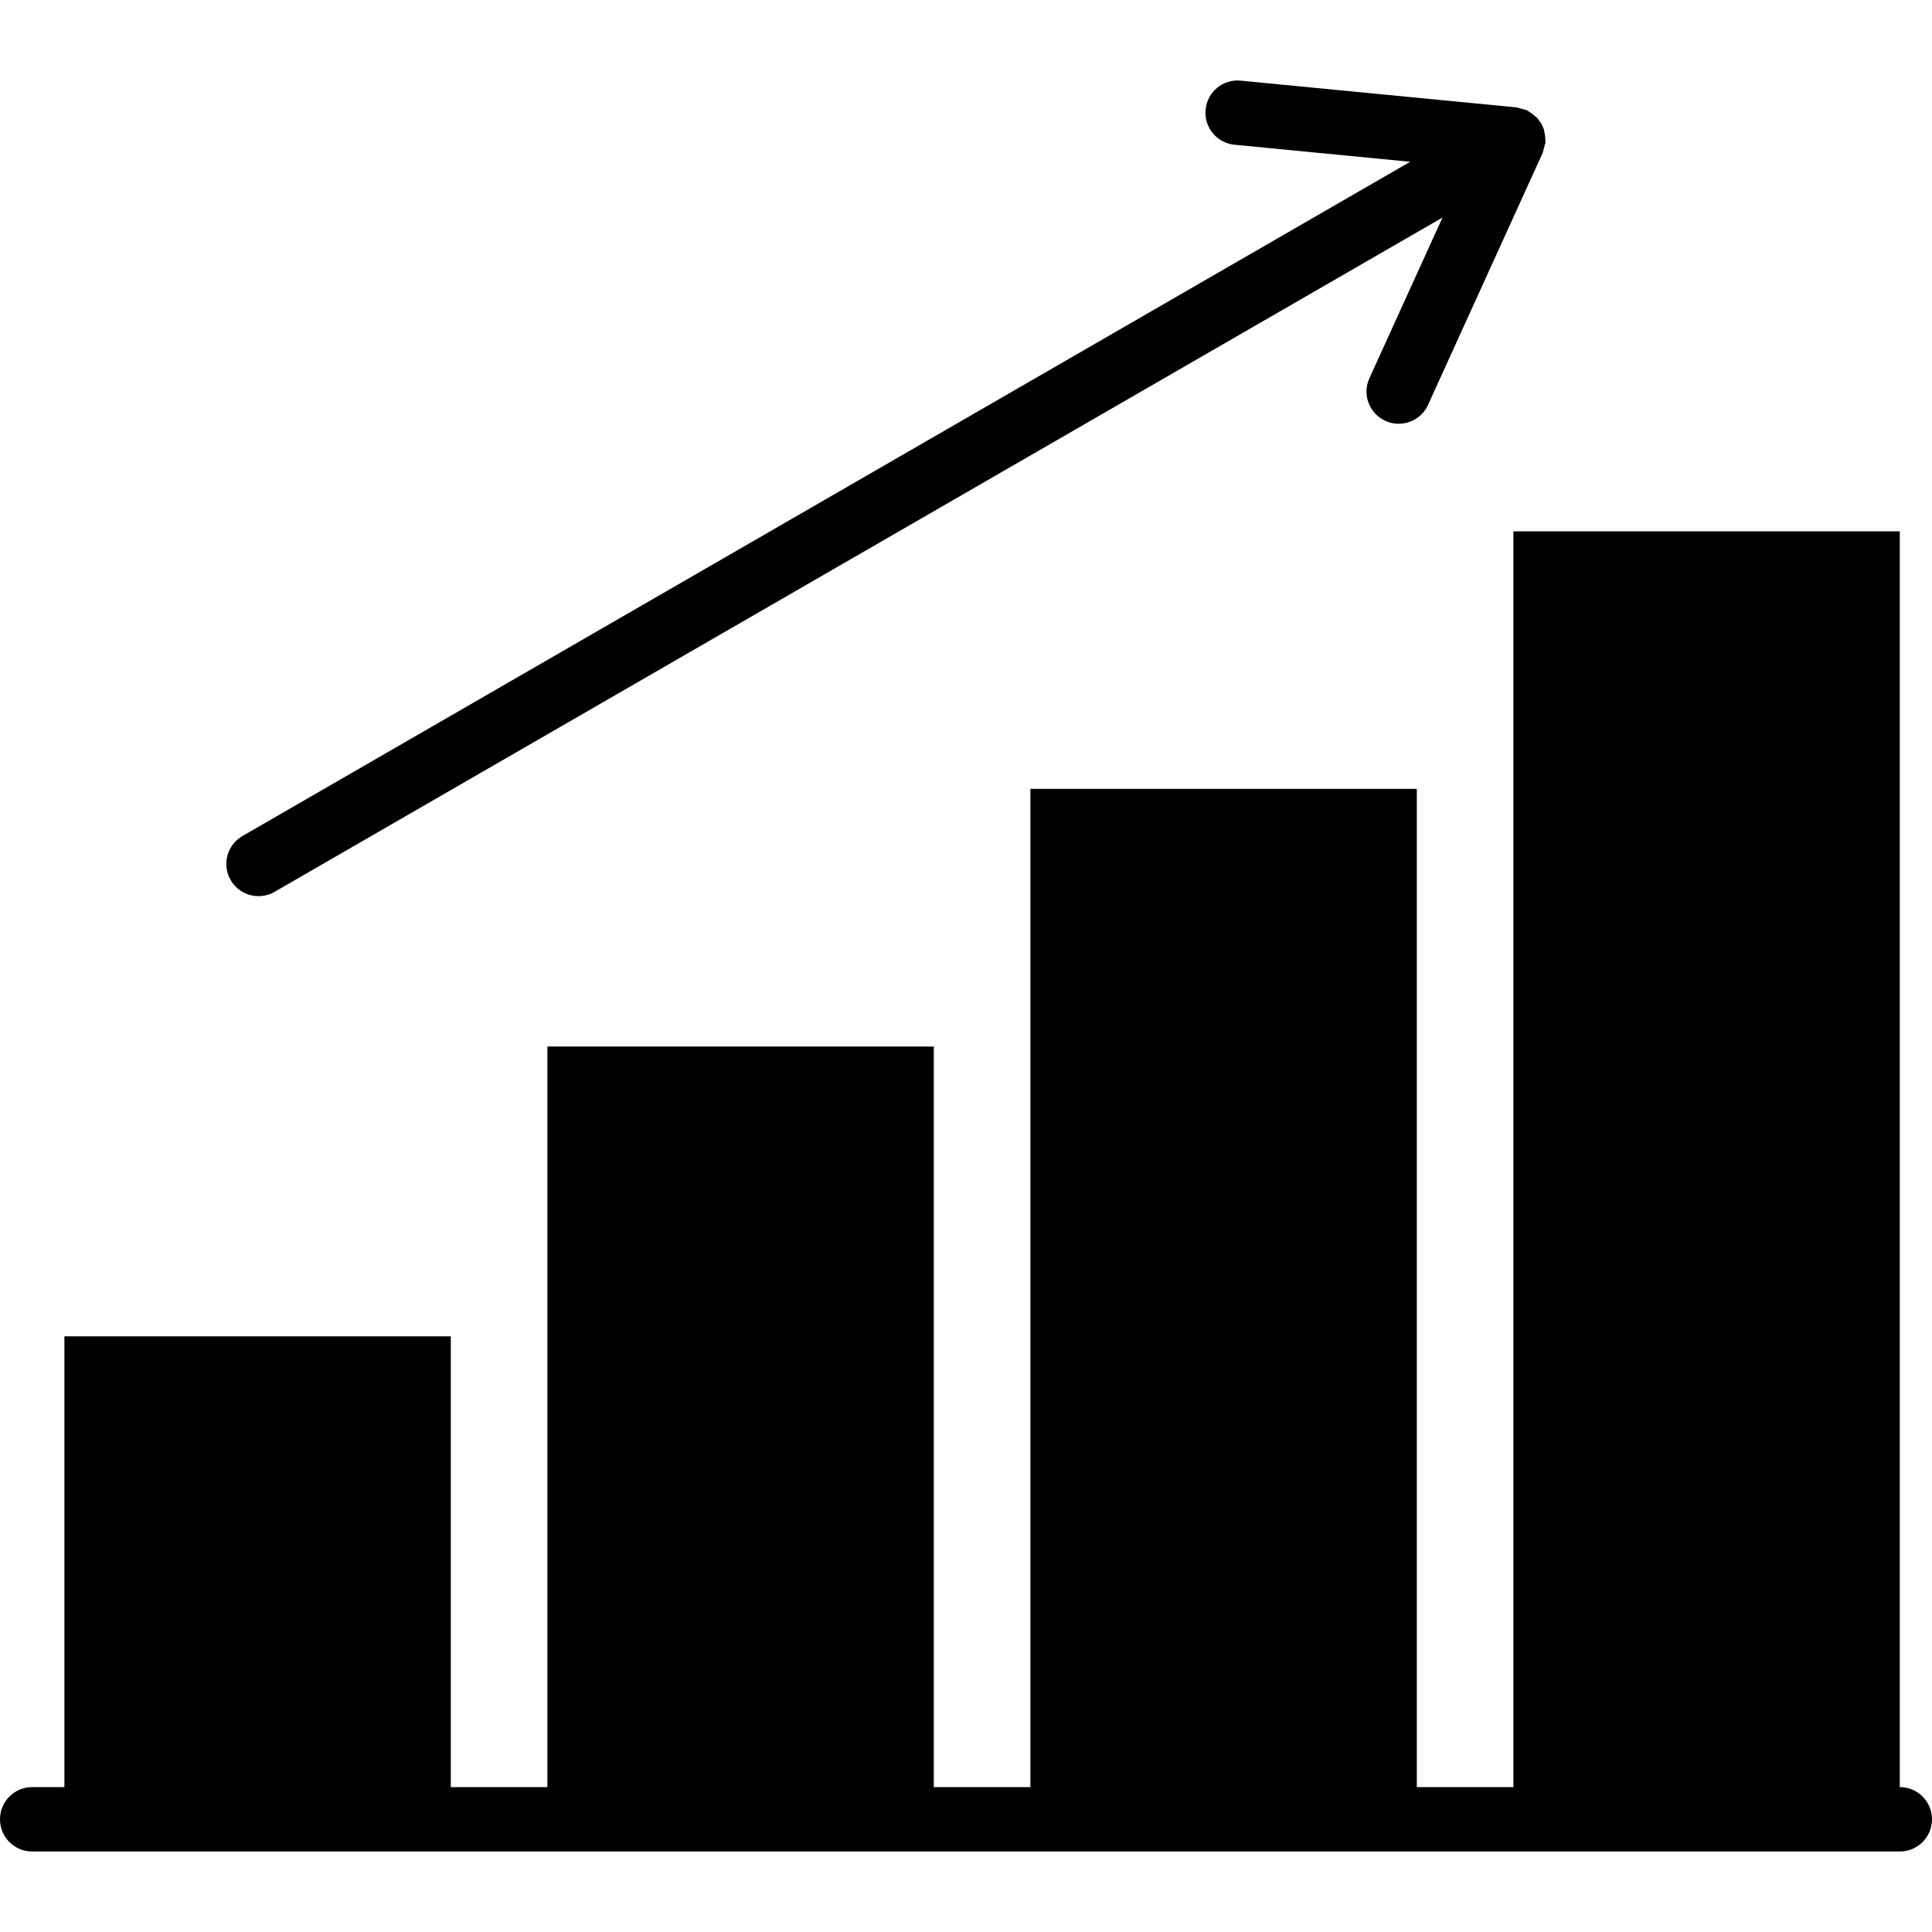
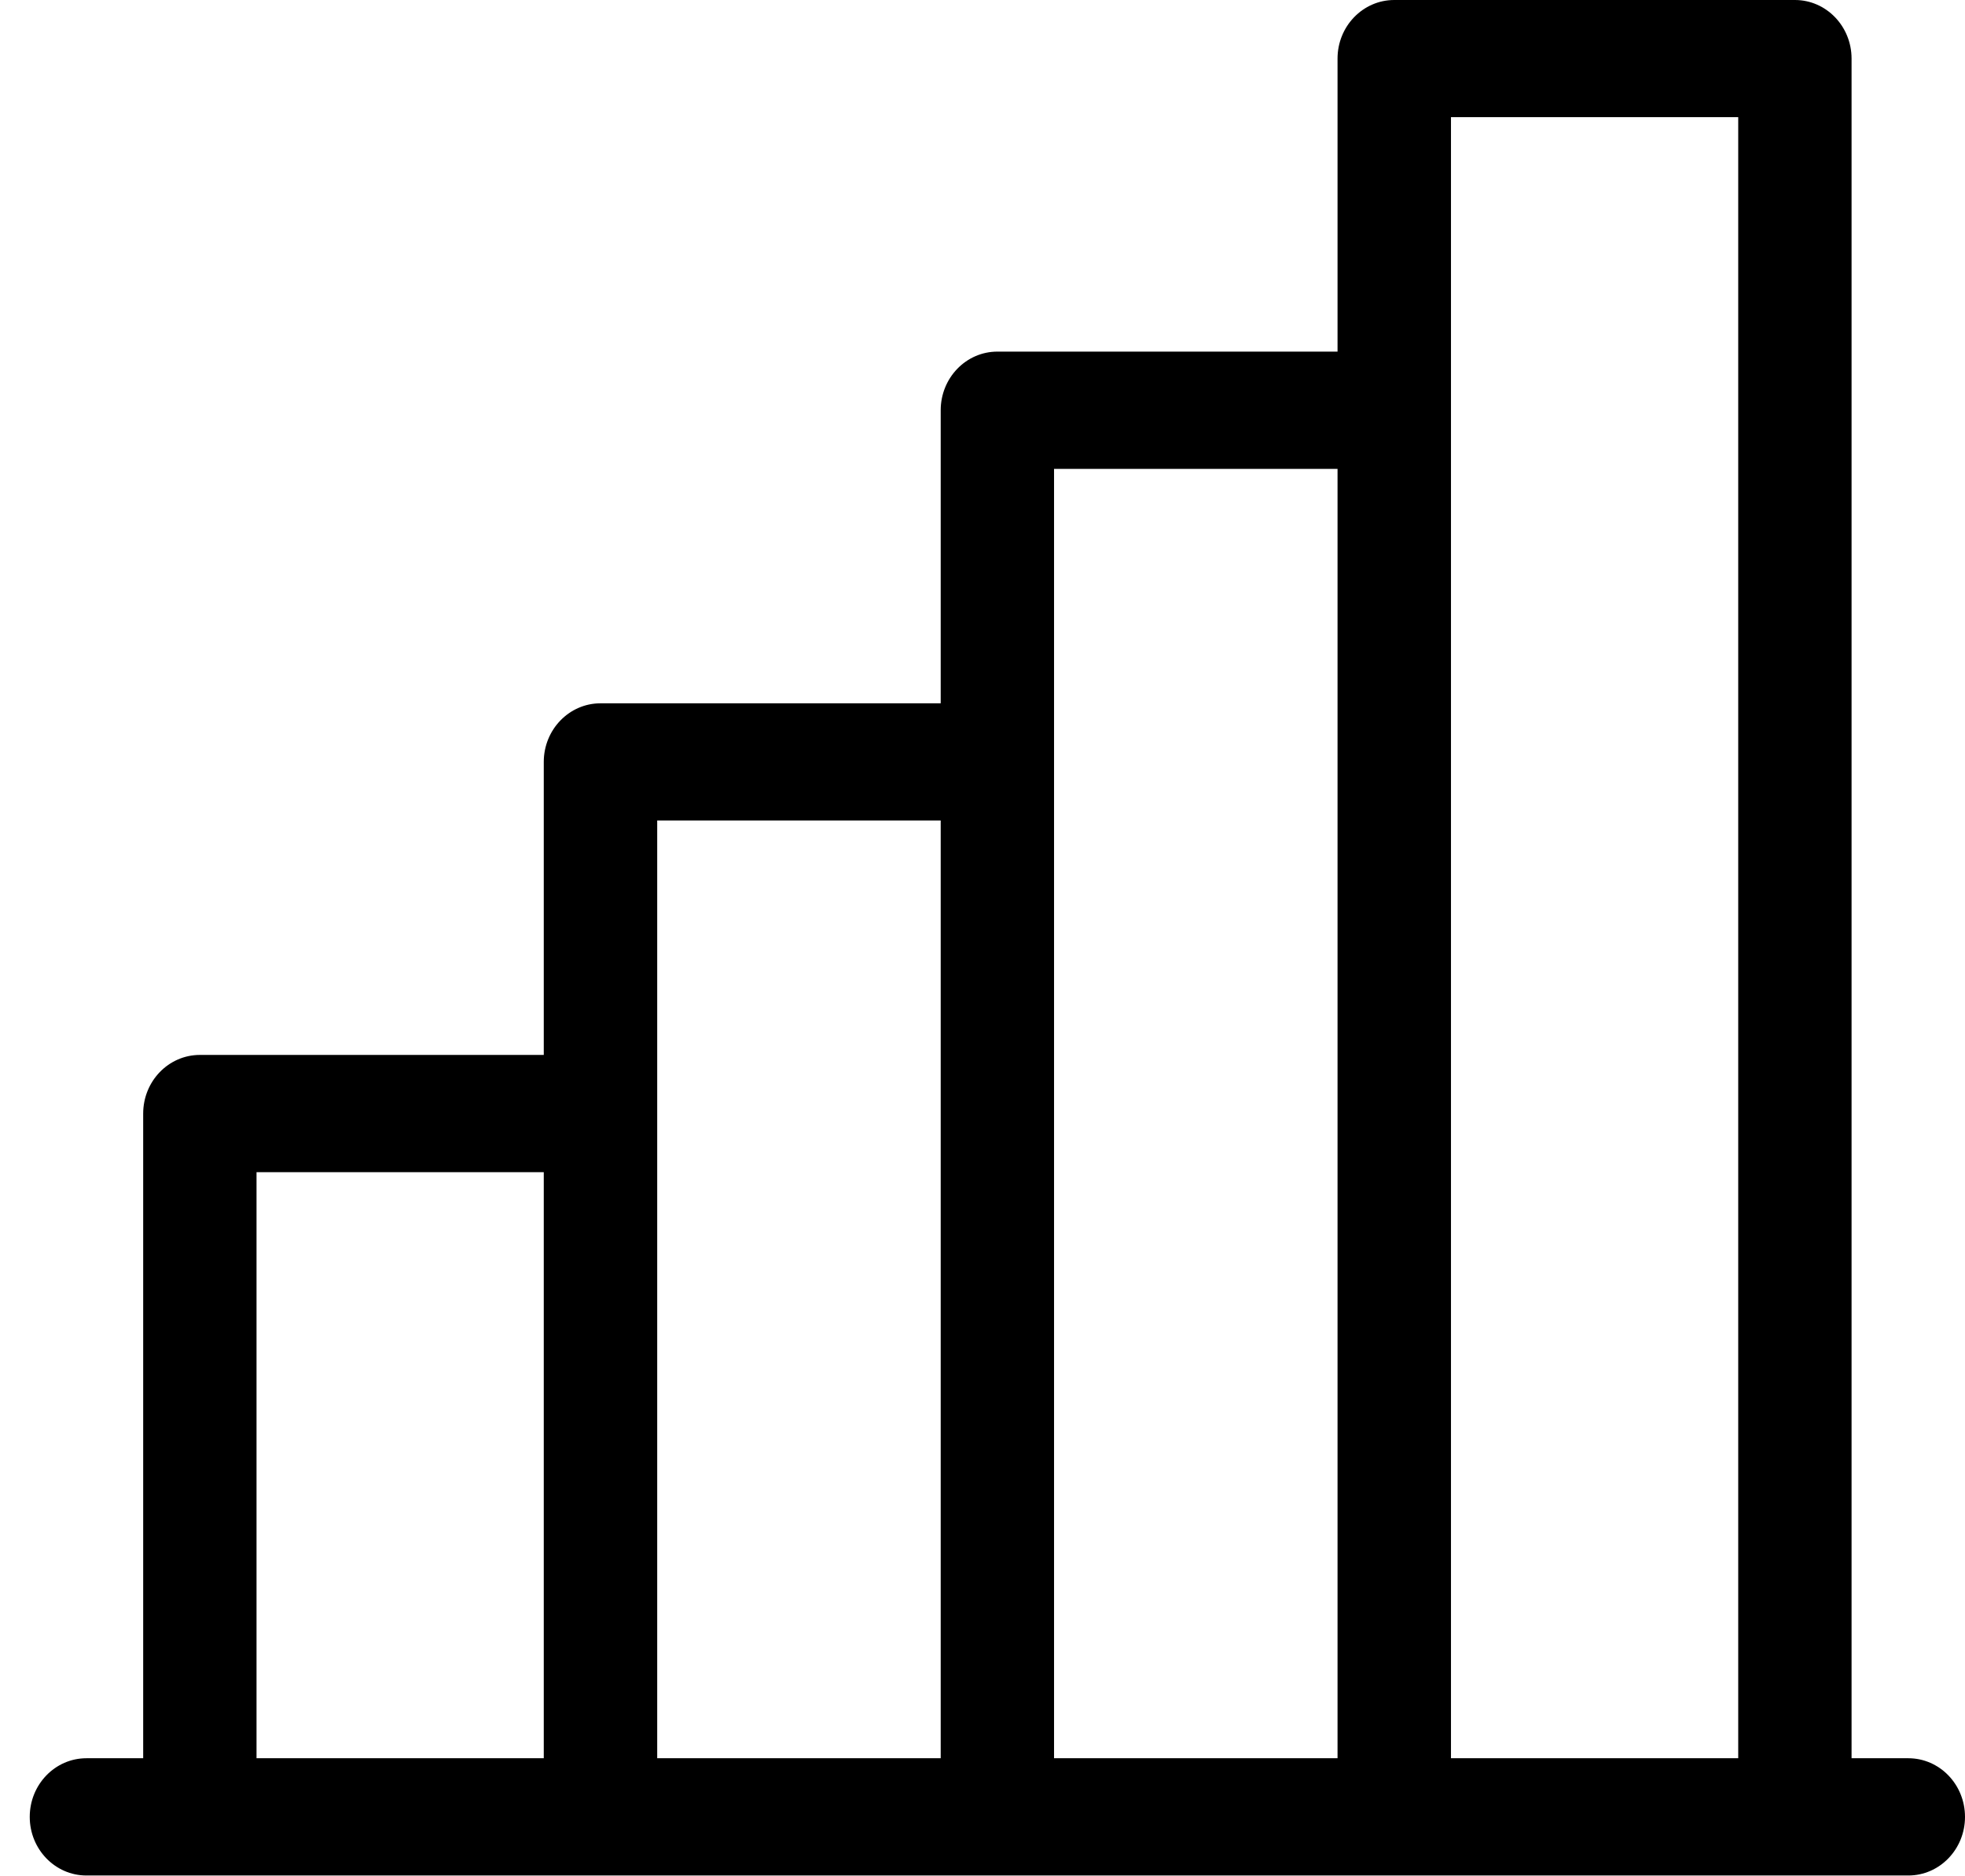
- <svg xmlns="http://www.w3.org/2000/svg" version="1.1" id="Capa_1" x="0px" y="0px" viewBox="0 0 60 60" style="enable-background:new 0 0 60 60;" xml:space="preserve">
-   <g>
-     <path d="M59,55.5v-39H47v39h-3v-31H32v31h-3v-23H17v23h-3v-14H2v14H1c-0.552,0-1,0.447-1,1s0.448,1,1,1h1h12h3h12h3h12h3h12   c0.552,0,1-0.447,1-1S59.552,55.5,59,55.5z" />
-     <path d="M8.03,27.83c0.169,0,0.342-0.043,0.499-0.134l36.269-20.94l-2.27,4.99c-0.229,0.503-0.007,1.096,0.496,1.324   c0.134,0.062,0.275,0.09,0.414,0.09c0.38,0,0.743-0.218,0.911-0.586l3.562-7.83c0.011-0.025,0.009-0.052,0.018-0.078   c0.019-0.053,0.034-0.104,0.044-0.16c0.005-0.028,0.021-0.051,0.023-0.08c0.001-0.012-0.004-0.022-0.003-0.034   c0.002-0.038-0.002-0.073-0.004-0.111c-0.003-0.055-0.012-0.107-0.024-0.162c-0.008-0.038-0.01-0.077-0.023-0.114   c-0.012-0.036-0.033-0.066-0.049-0.101C47.88,3.881,47.88,3.854,47.866,3.83c-0.014-0.024-0.038-0.038-0.054-0.061   c-0.021-0.031-0.037-0.064-0.062-0.092c-0.026-0.03-0.059-0.051-0.089-0.078c-0.041-0.037-0.082-0.071-0.128-0.101   c-0.031-0.02-0.059-0.042-0.093-0.059c-0.011-0.005-0.017-0.015-0.028-0.02c-0.025-0.011-0.052-0.009-0.077-0.018   c-0.055-0.02-0.109-0.034-0.166-0.044c-0.026-0.005-0.047-0.02-0.074-0.022l-8.562-0.83c-0.555-0.056-1.039,0.35-1.092,0.898   c-0.054,0.55,0.349,1.039,0.898,1.092l5.456,0.529L7.529,25.964C7.05,26.24,6.887,26.852,7.163,27.33   C7.348,27.651,7.684,27.83,8.03,27.83z" />
-   </g>
-   <g>
- </g>
-   <g>
- </g>
-   <g>
- </g>
-   <g>
- </g>
-   <g>
- </g>
-   <g>
- </g>
-   <g>
- </g>
-   <g>
- </g>
-   <g>
- </g>
-   <g>
- </g>
-   <g>
- </g>
-   <g>
- </g>
-   <g>
- </g>
-   <g>
- </g>
-   <g>
- </g>
+ <svg xmlns="http://www.w3.org/2000/svg" width="22" height="21" viewBox="0 0 22 21" fill="none">
+   <path d="M0.968 21H21.365C21.716 21 22 20.706 22 20.344C22 19.981 21.716 19.687 21.365 19.687H20.73V0.656C20.73 0.294 20.446 0 20.096 0H15.61C15.259 0 14.975 0.294 14.975 0.656V3.937H11.167C10.816 3.937 10.532 4.231 10.532 4.594V7.875H6.723C6.373 7.875 6.088 8.169 6.088 8.531V11.812H2.238C1.887 11.812 1.603 12.106 1.603 12.469V19.687H0.968C0.617 19.687 0.333 19.981 0.333 20.344C0.333 20.706 0.617 21 0.968 21ZM16.245 1.312H19.461V19.687H16.245V1.312ZM11.801 5.25H14.975V19.687H11.801V5.25ZM7.358 9.187H10.532V19.687H7.358V9.187ZM2.872 13.125H6.088V19.687H2.872V13.125Z" fill="black" />
</svg>
